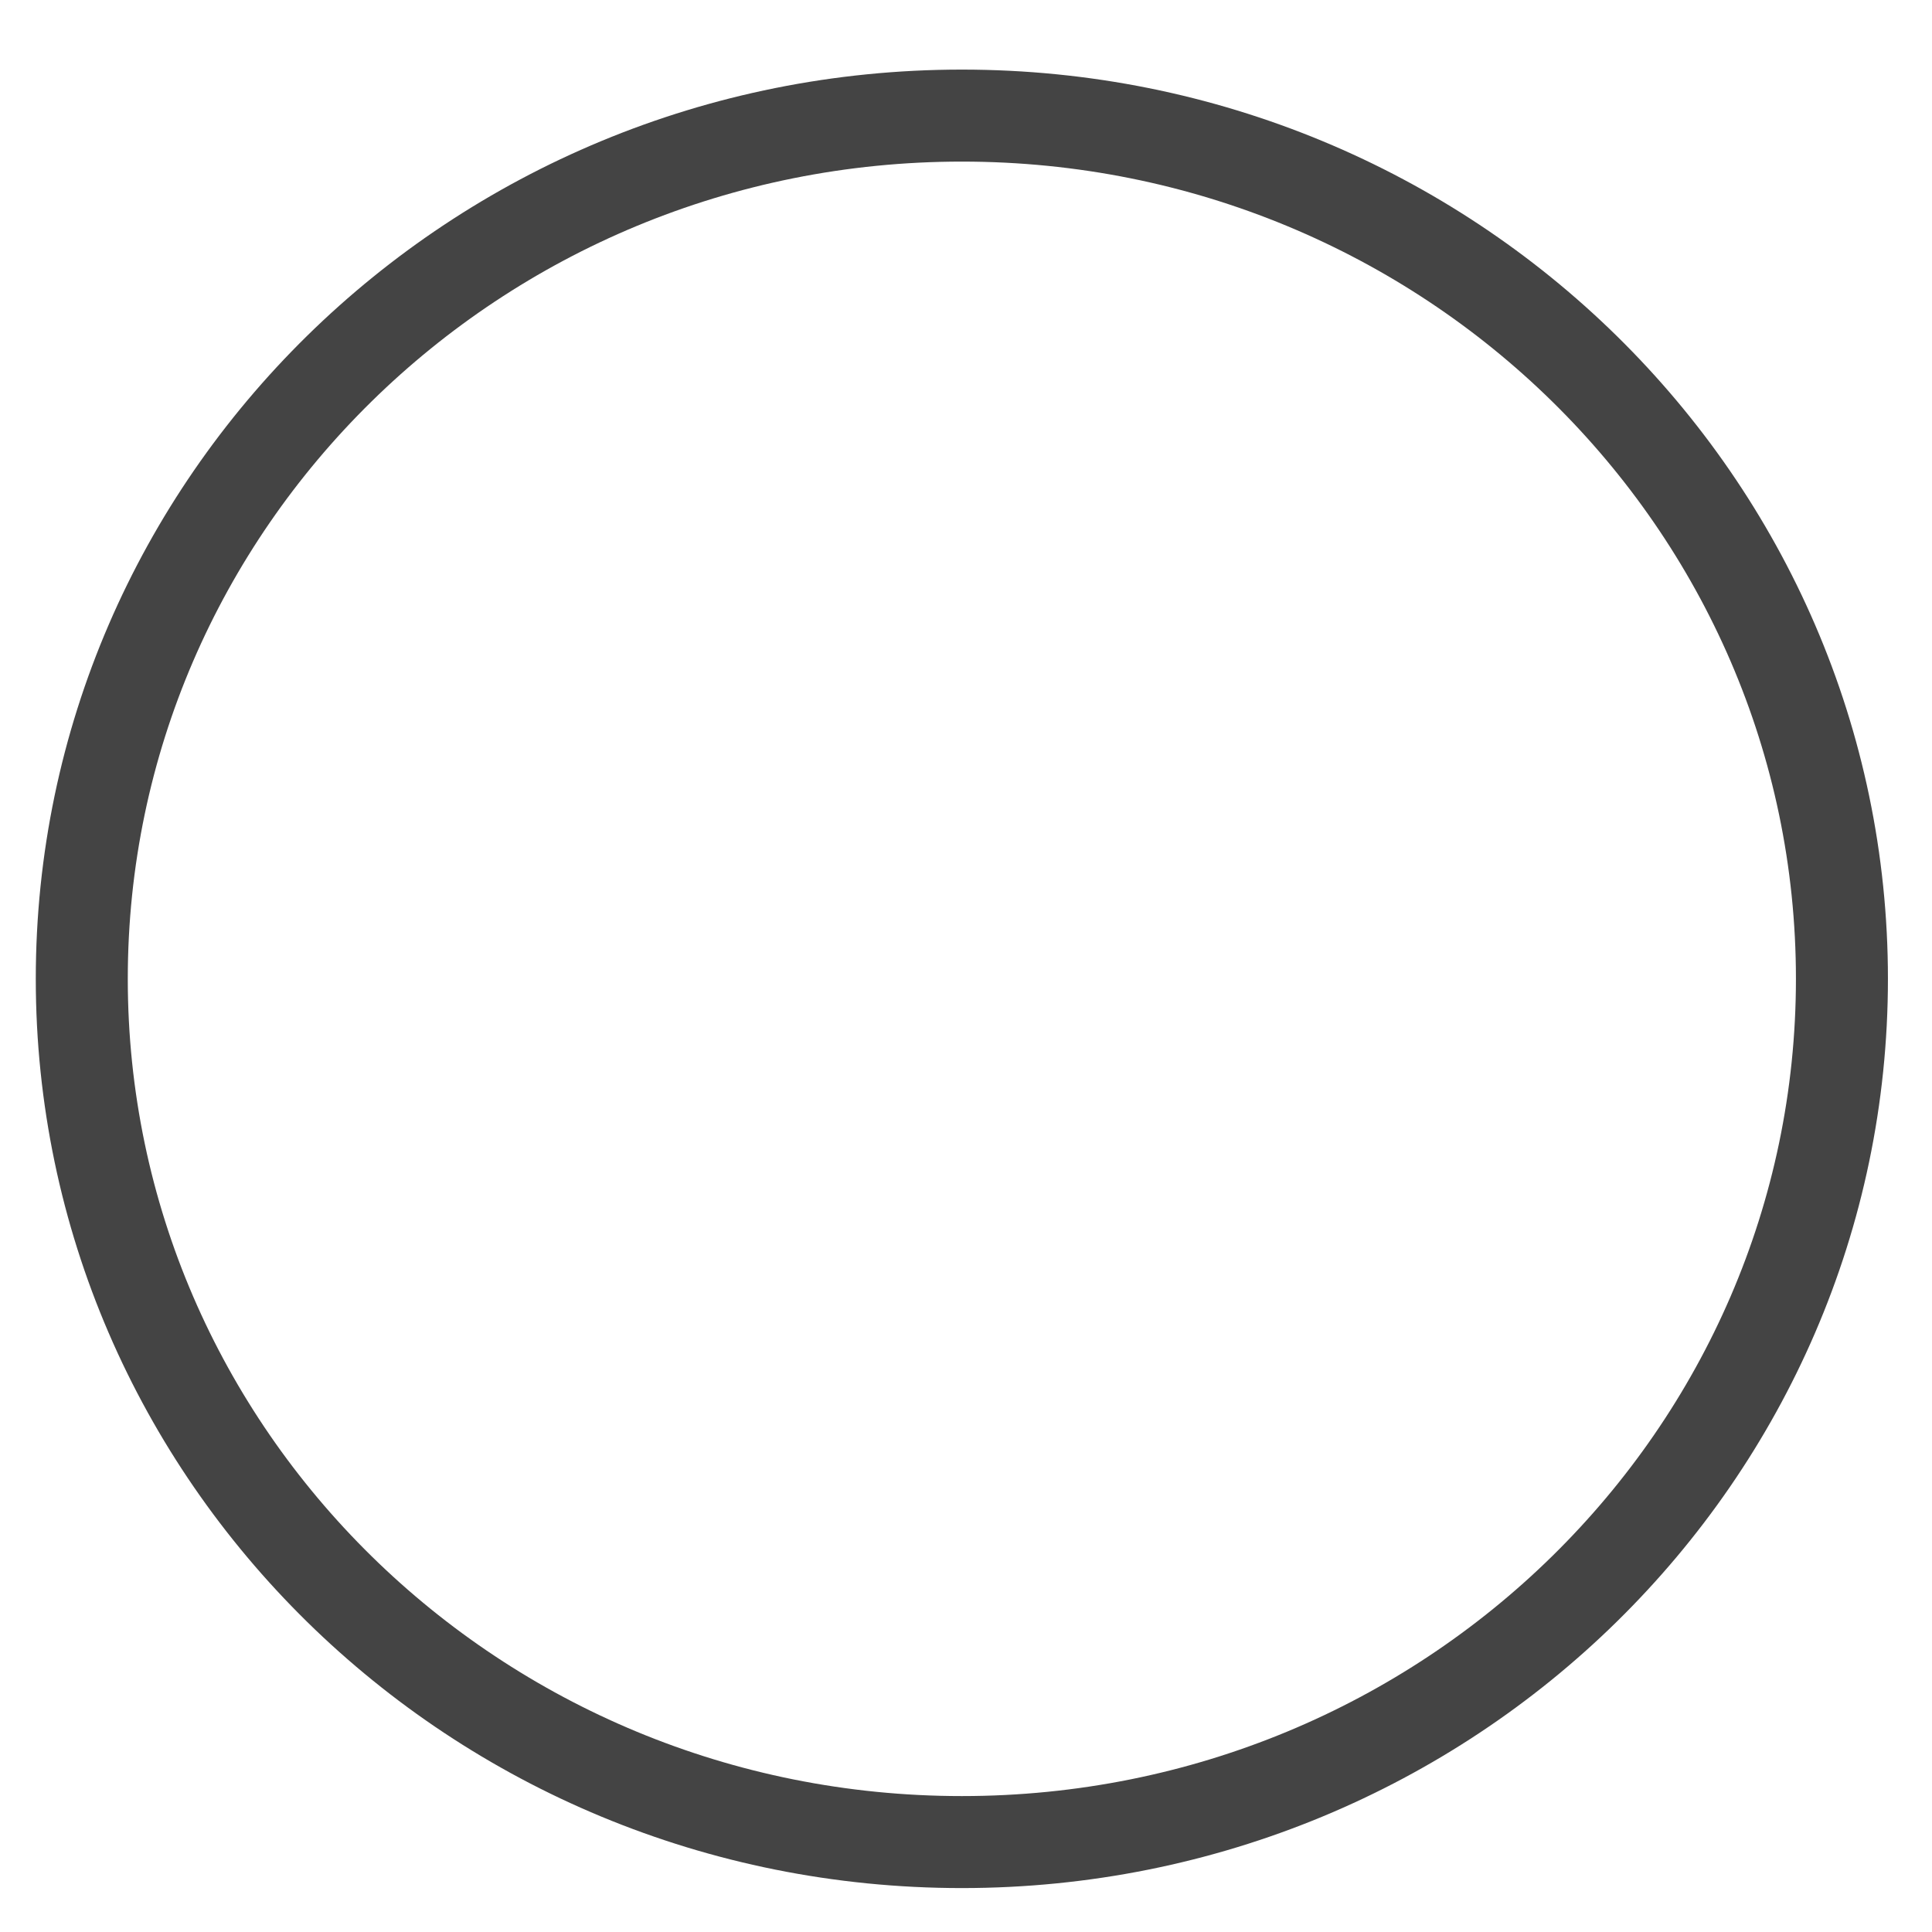
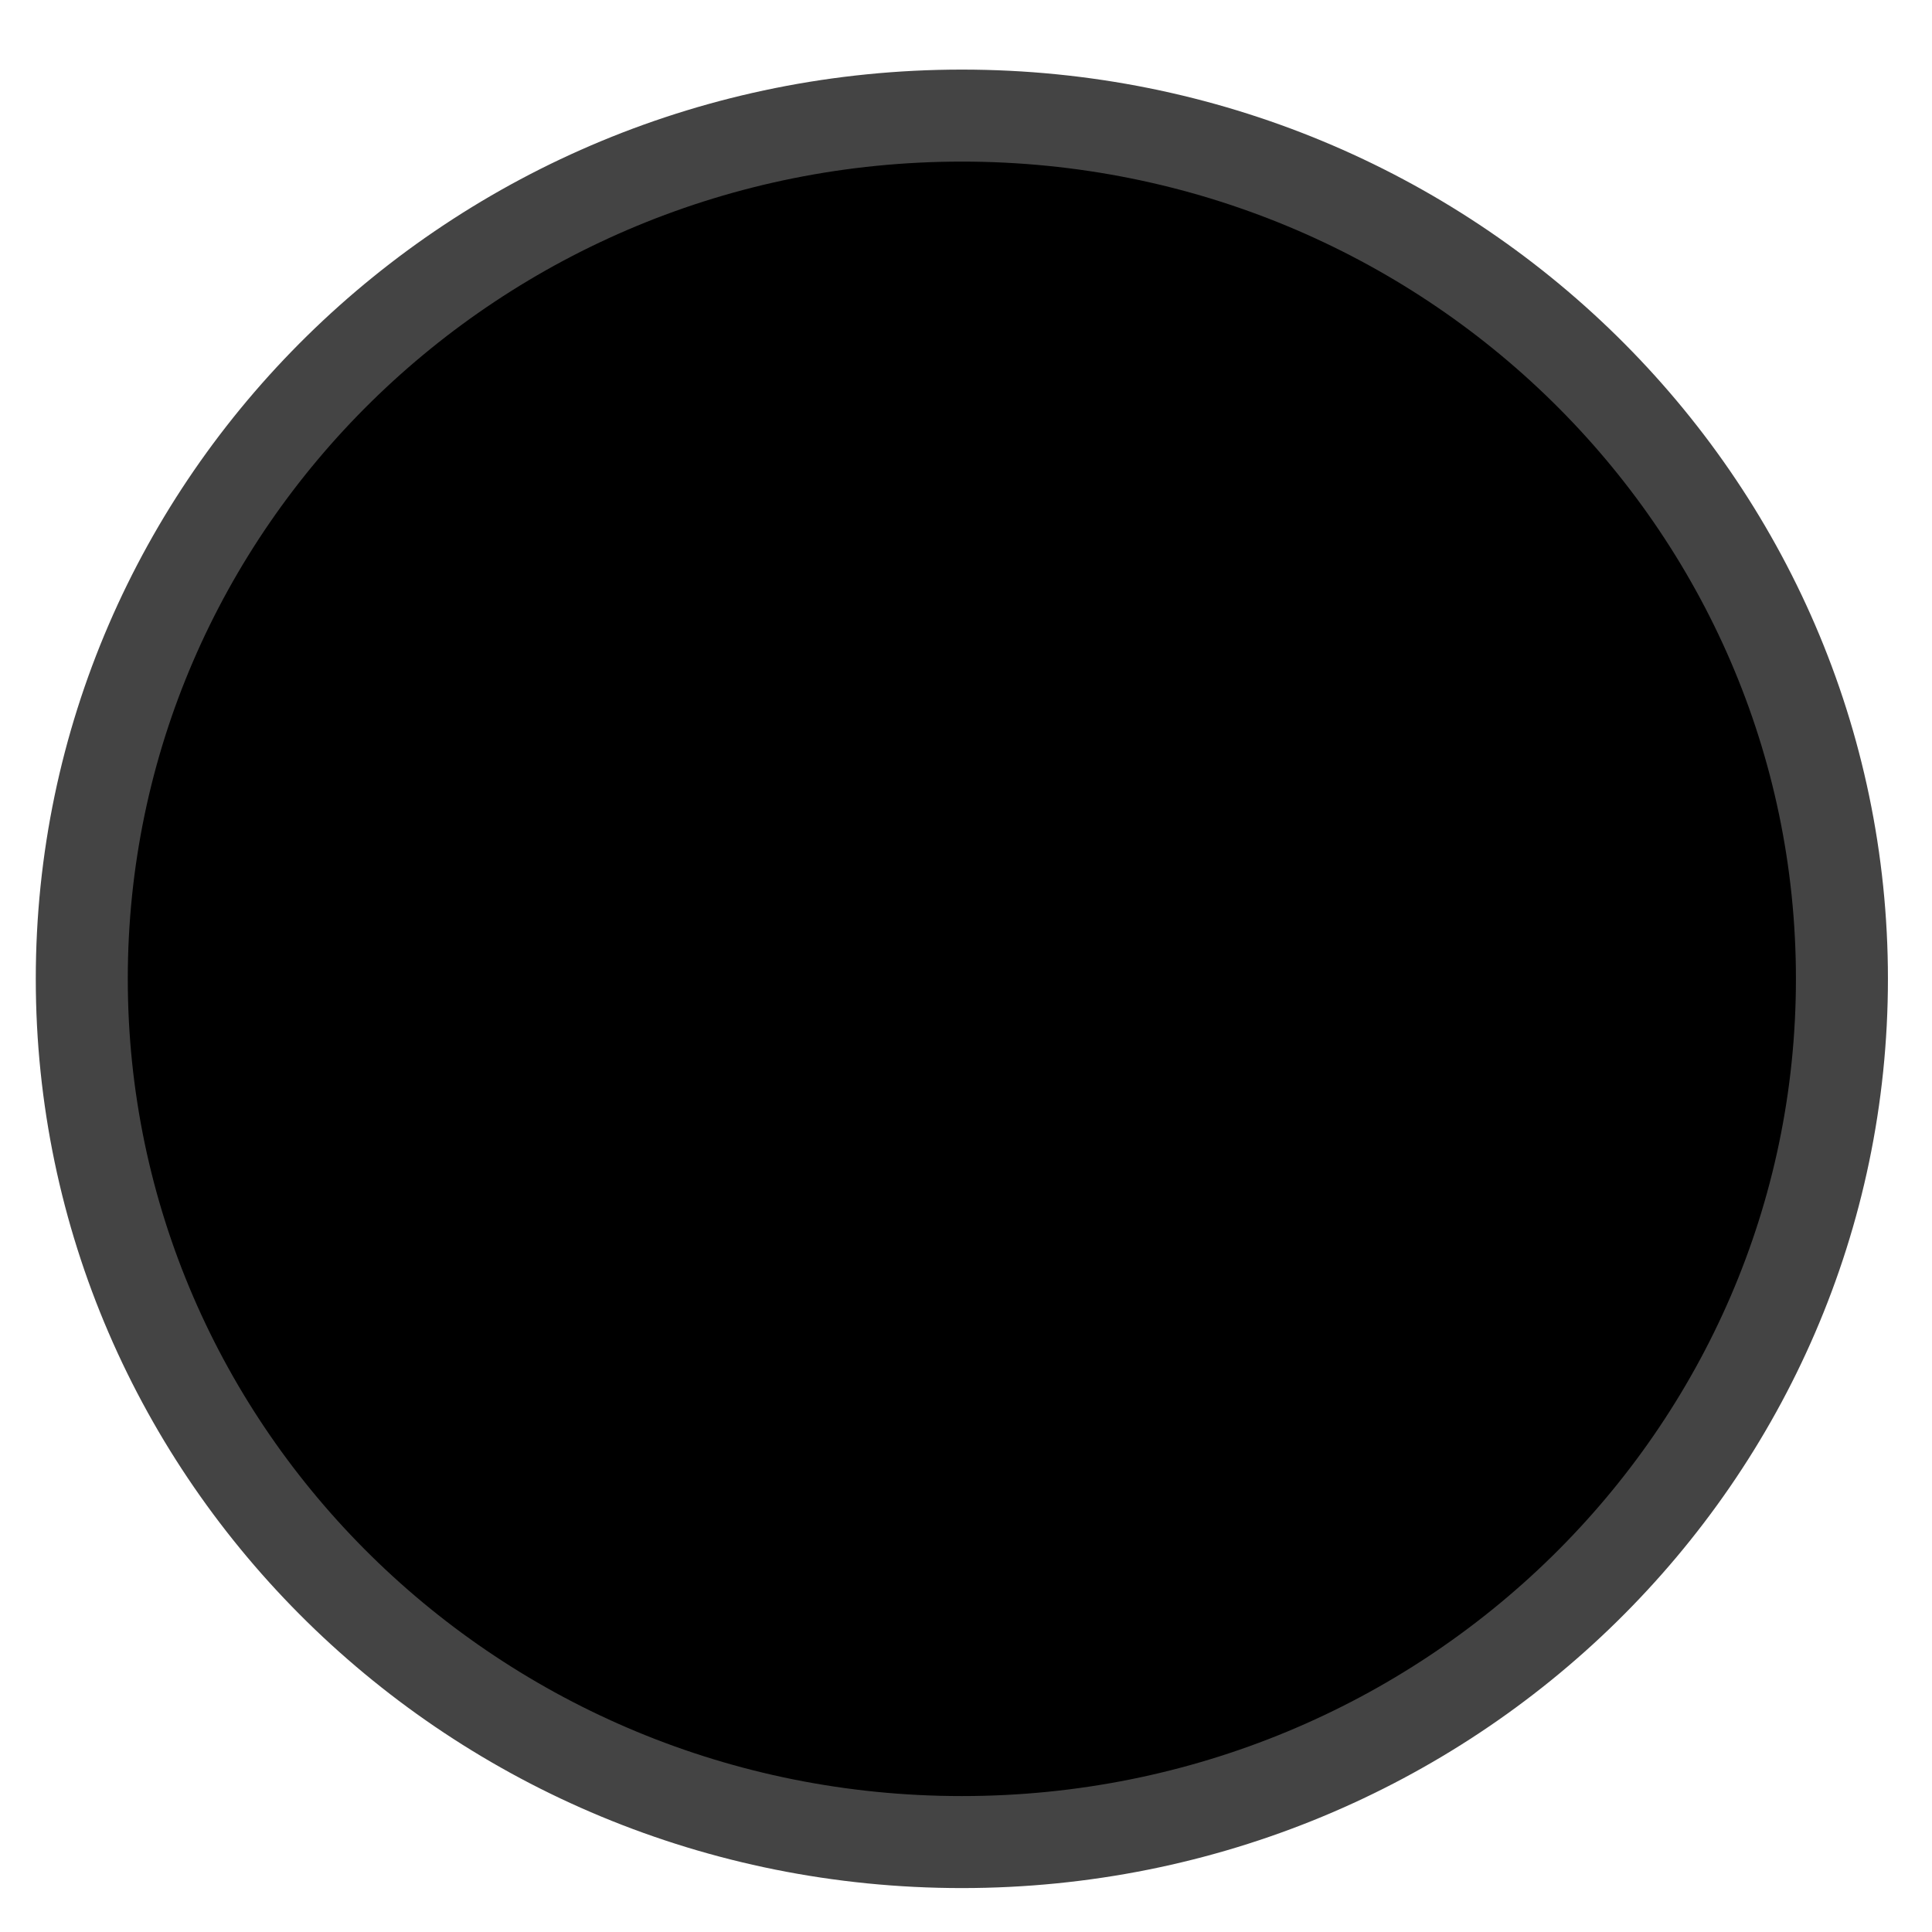
- <svg xmlns="http://www.w3.org/2000/svg" width="42" height="42" viewBox="0 0 42 42" fill="none">
+ <svg xmlns="http://www.w3.org/2000/svg" width="42" height="42" viewBox="0 0 42 42" fill="currentColor">
  <path d="M20.91 2.513C31.494 2.513 40.042 10.932 40.042 21.279C40.042 31.626 31.494 40.045 20.91 40.045C10.326 40.045 1.778 31.626 1.778 21.279C1.778 10.932 10.326 2.513 20.91 2.513Z" stroke="#444444" stroke-width="2" />
</svg>
